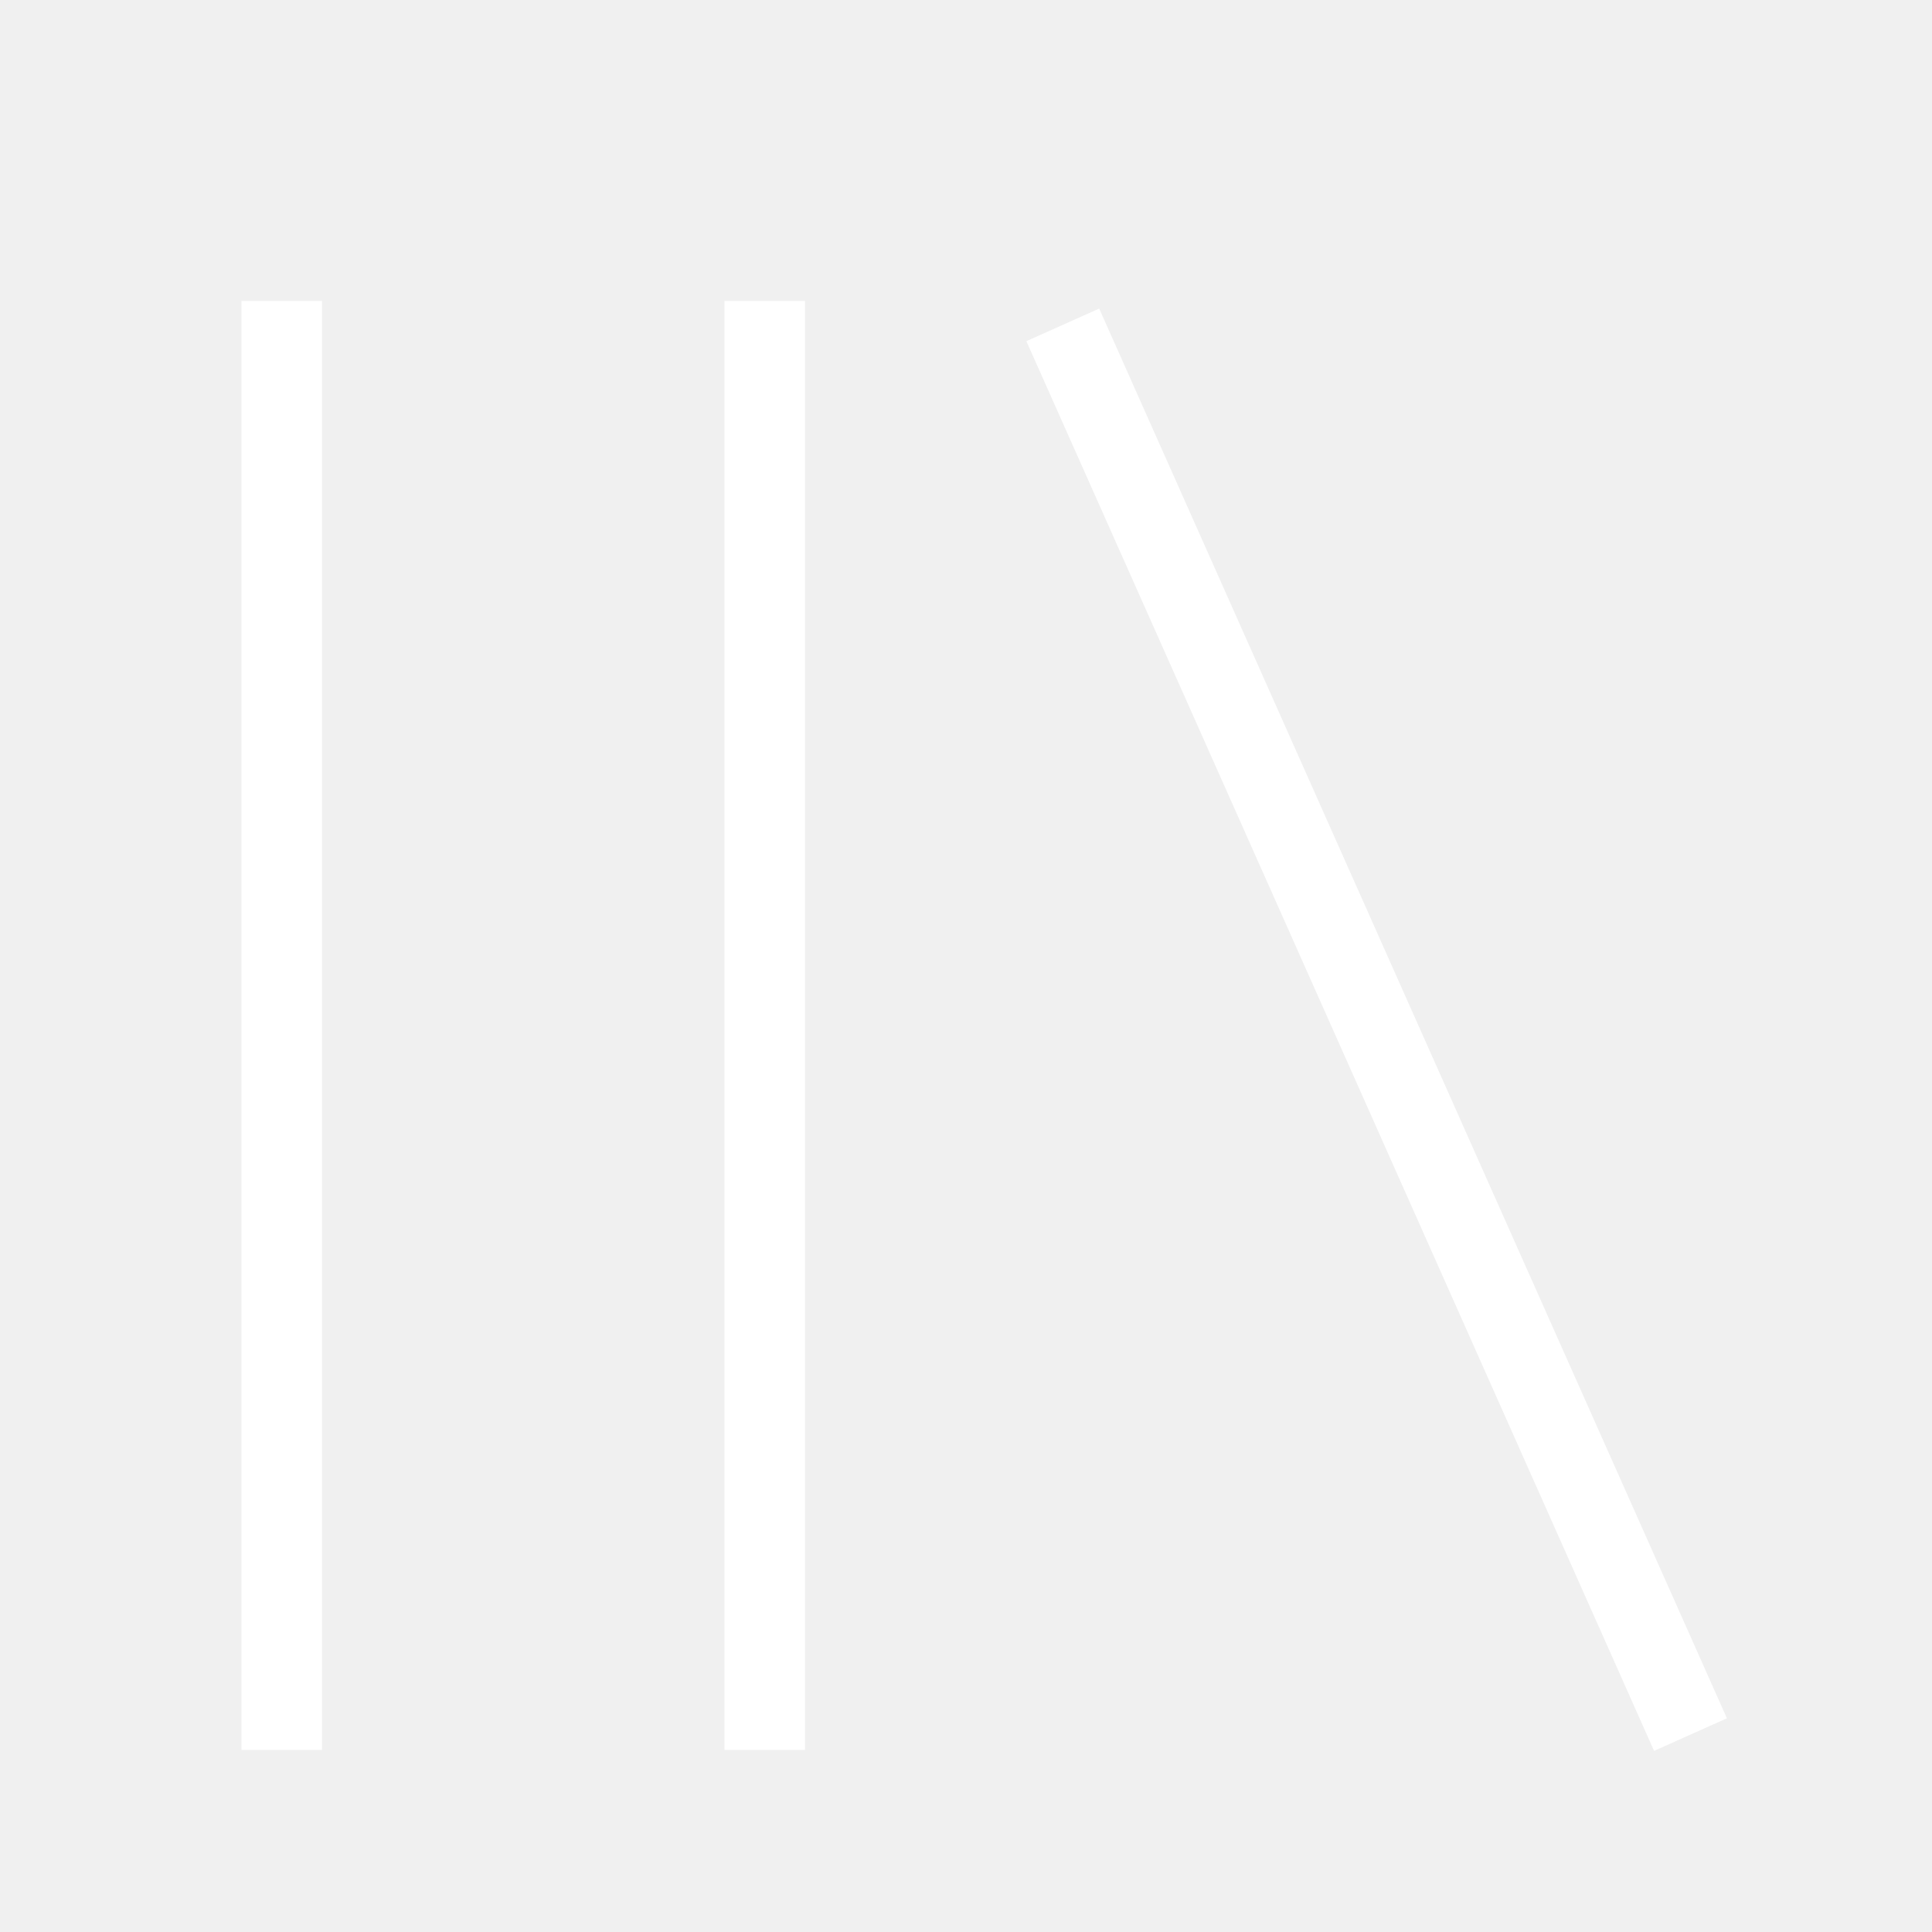
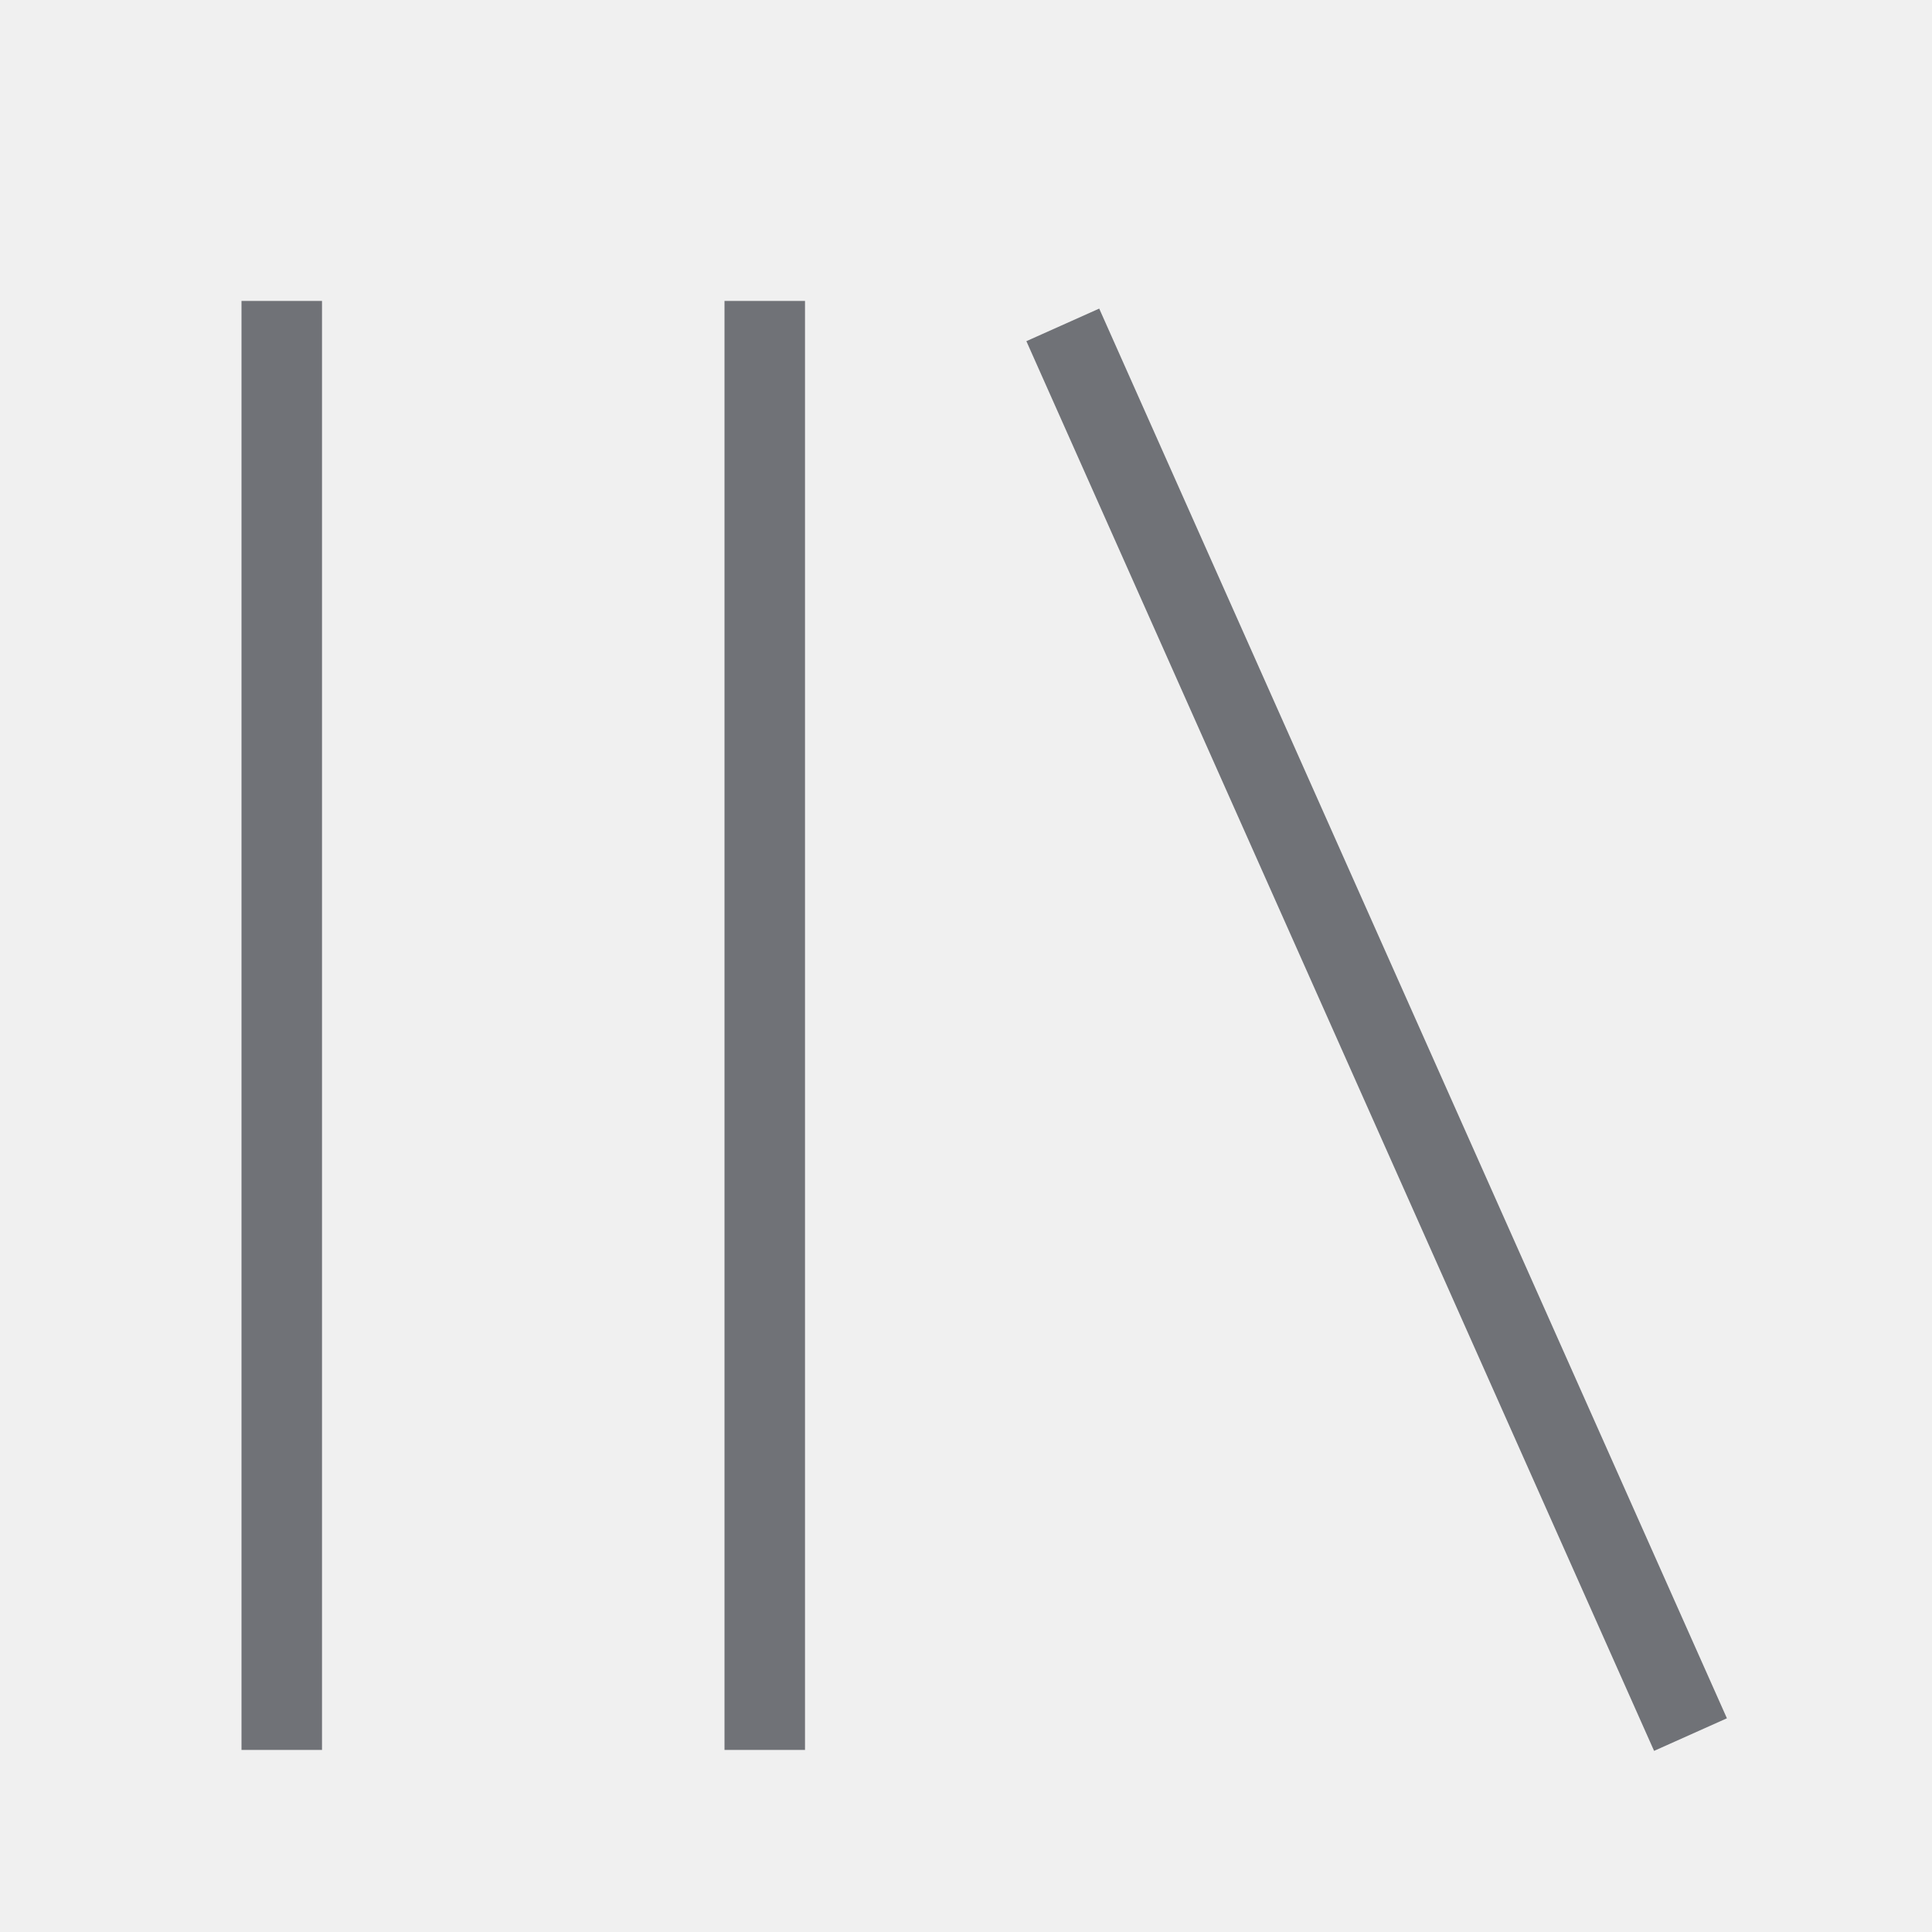
<svg xmlns="http://www.w3.org/2000/svg" viewBox="0 0 512 512">
-   <path d="M291.301 81.778l166.349 373.587-19.301 8.635-166.349-373.587zM64 463.746v-384h21.334v384h-21.334zM192 463.746v-384h21.334v384h-21.334z" fill="#ffffff" />
+   <path d="M291.301 81.778l166.349 373.587-19.301 8.635-166.349-373.587zM64 463.746v-384h21.334v384h-21.334zM192 463.746v-384h21.334v384h-21.334z" fill="#707277" />
</svg>
